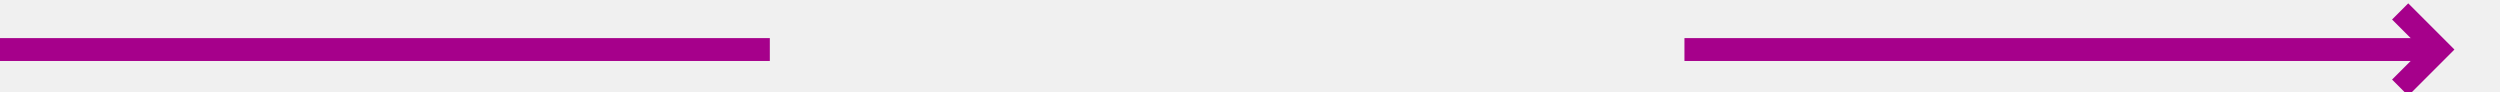
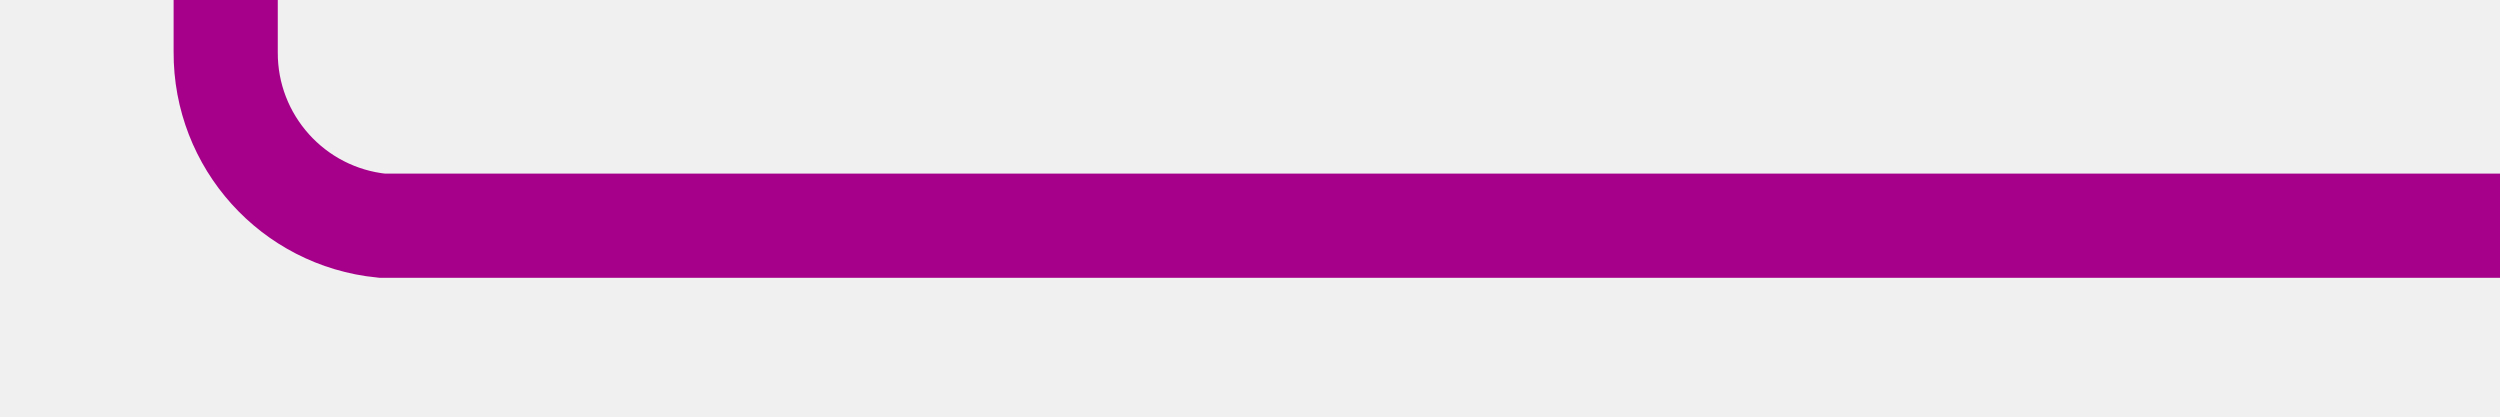
- <svg xmlns="http://www.w3.org/2000/svg" version="1.1" width="328px" height="12px" preserveAspectRatio="xMinYMid meet" viewBox="2453 2868  328 10">
+ <svg xmlns="http://www.w3.org/2000/svg" version="1.1" width="72px" height="12px" preserveAspectRatio="xMinYMid meet" viewBox="2103 2584  72 10">
  <defs>
-     <mask fill="white" id="clip335">
-       <path d="M 2554 2844  L 2674 2844  L 2674 2902  L 2554 2902  Z M 2453 2844  L 2786 2844  L 2786 2902  L 2453 2902  Z " fill-rule="evenodd" />
+     <mask fill="white" id="clip161">
+       <path d="M 2063 2396  L 2155 2396  L 2155 2430  L 2063 2430  Z M 2063 2226  L 2186 2226  L 2186 2592  L 2063 2592  Z " fill-rule="evenodd" />
    </mask>
  </defs>
-   <path d="M 2554 2873.5  L 2453 2873.5  M 2674 2873.5  L 2772 2873.5  " stroke-width="3" stroke="#a6008b" fill="none" />
-   <path d="M 2766.839 2869.561  L 2770.779 2873.5  L 2766.839 2877.439  L 2768.961 2879.561  L 2773.961 2874.561  L 2775.021 2873.5  L 2773.961 2872.439  L 2768.961 2867.439  L 2766.839 2869.561  Z " fill-rule="nonzero" fill="#a6008b" stroke="none" mask="url(#clip335)" />
+   <path d="M 2175 2589.5  L 2114 2589.5  A 5 5 0 0 1 2109.5 2584.5 L 2109.5 2242  A 5 5 0 0 1 2114.5 2237.5 L 2172 2237.5  " stroke-width="3" stroke="#a6008b" fill="none" mask="url(#clip161)" />
+   <path d="M 2166.839 2233.561  L 2170.779 2237.5  L 2166.839 2241.439  L 2168.961 2243.561  L 2173.961 2238.561  L 2175.021 2237.5  L 2173.961 2236.439  L 2168.961 2231.439  L 2166.839 2233.561  Z " fill-rule="nonzero" fill="#a6008b" stroke="none" mask="url(#clip161)" />
</svg>
